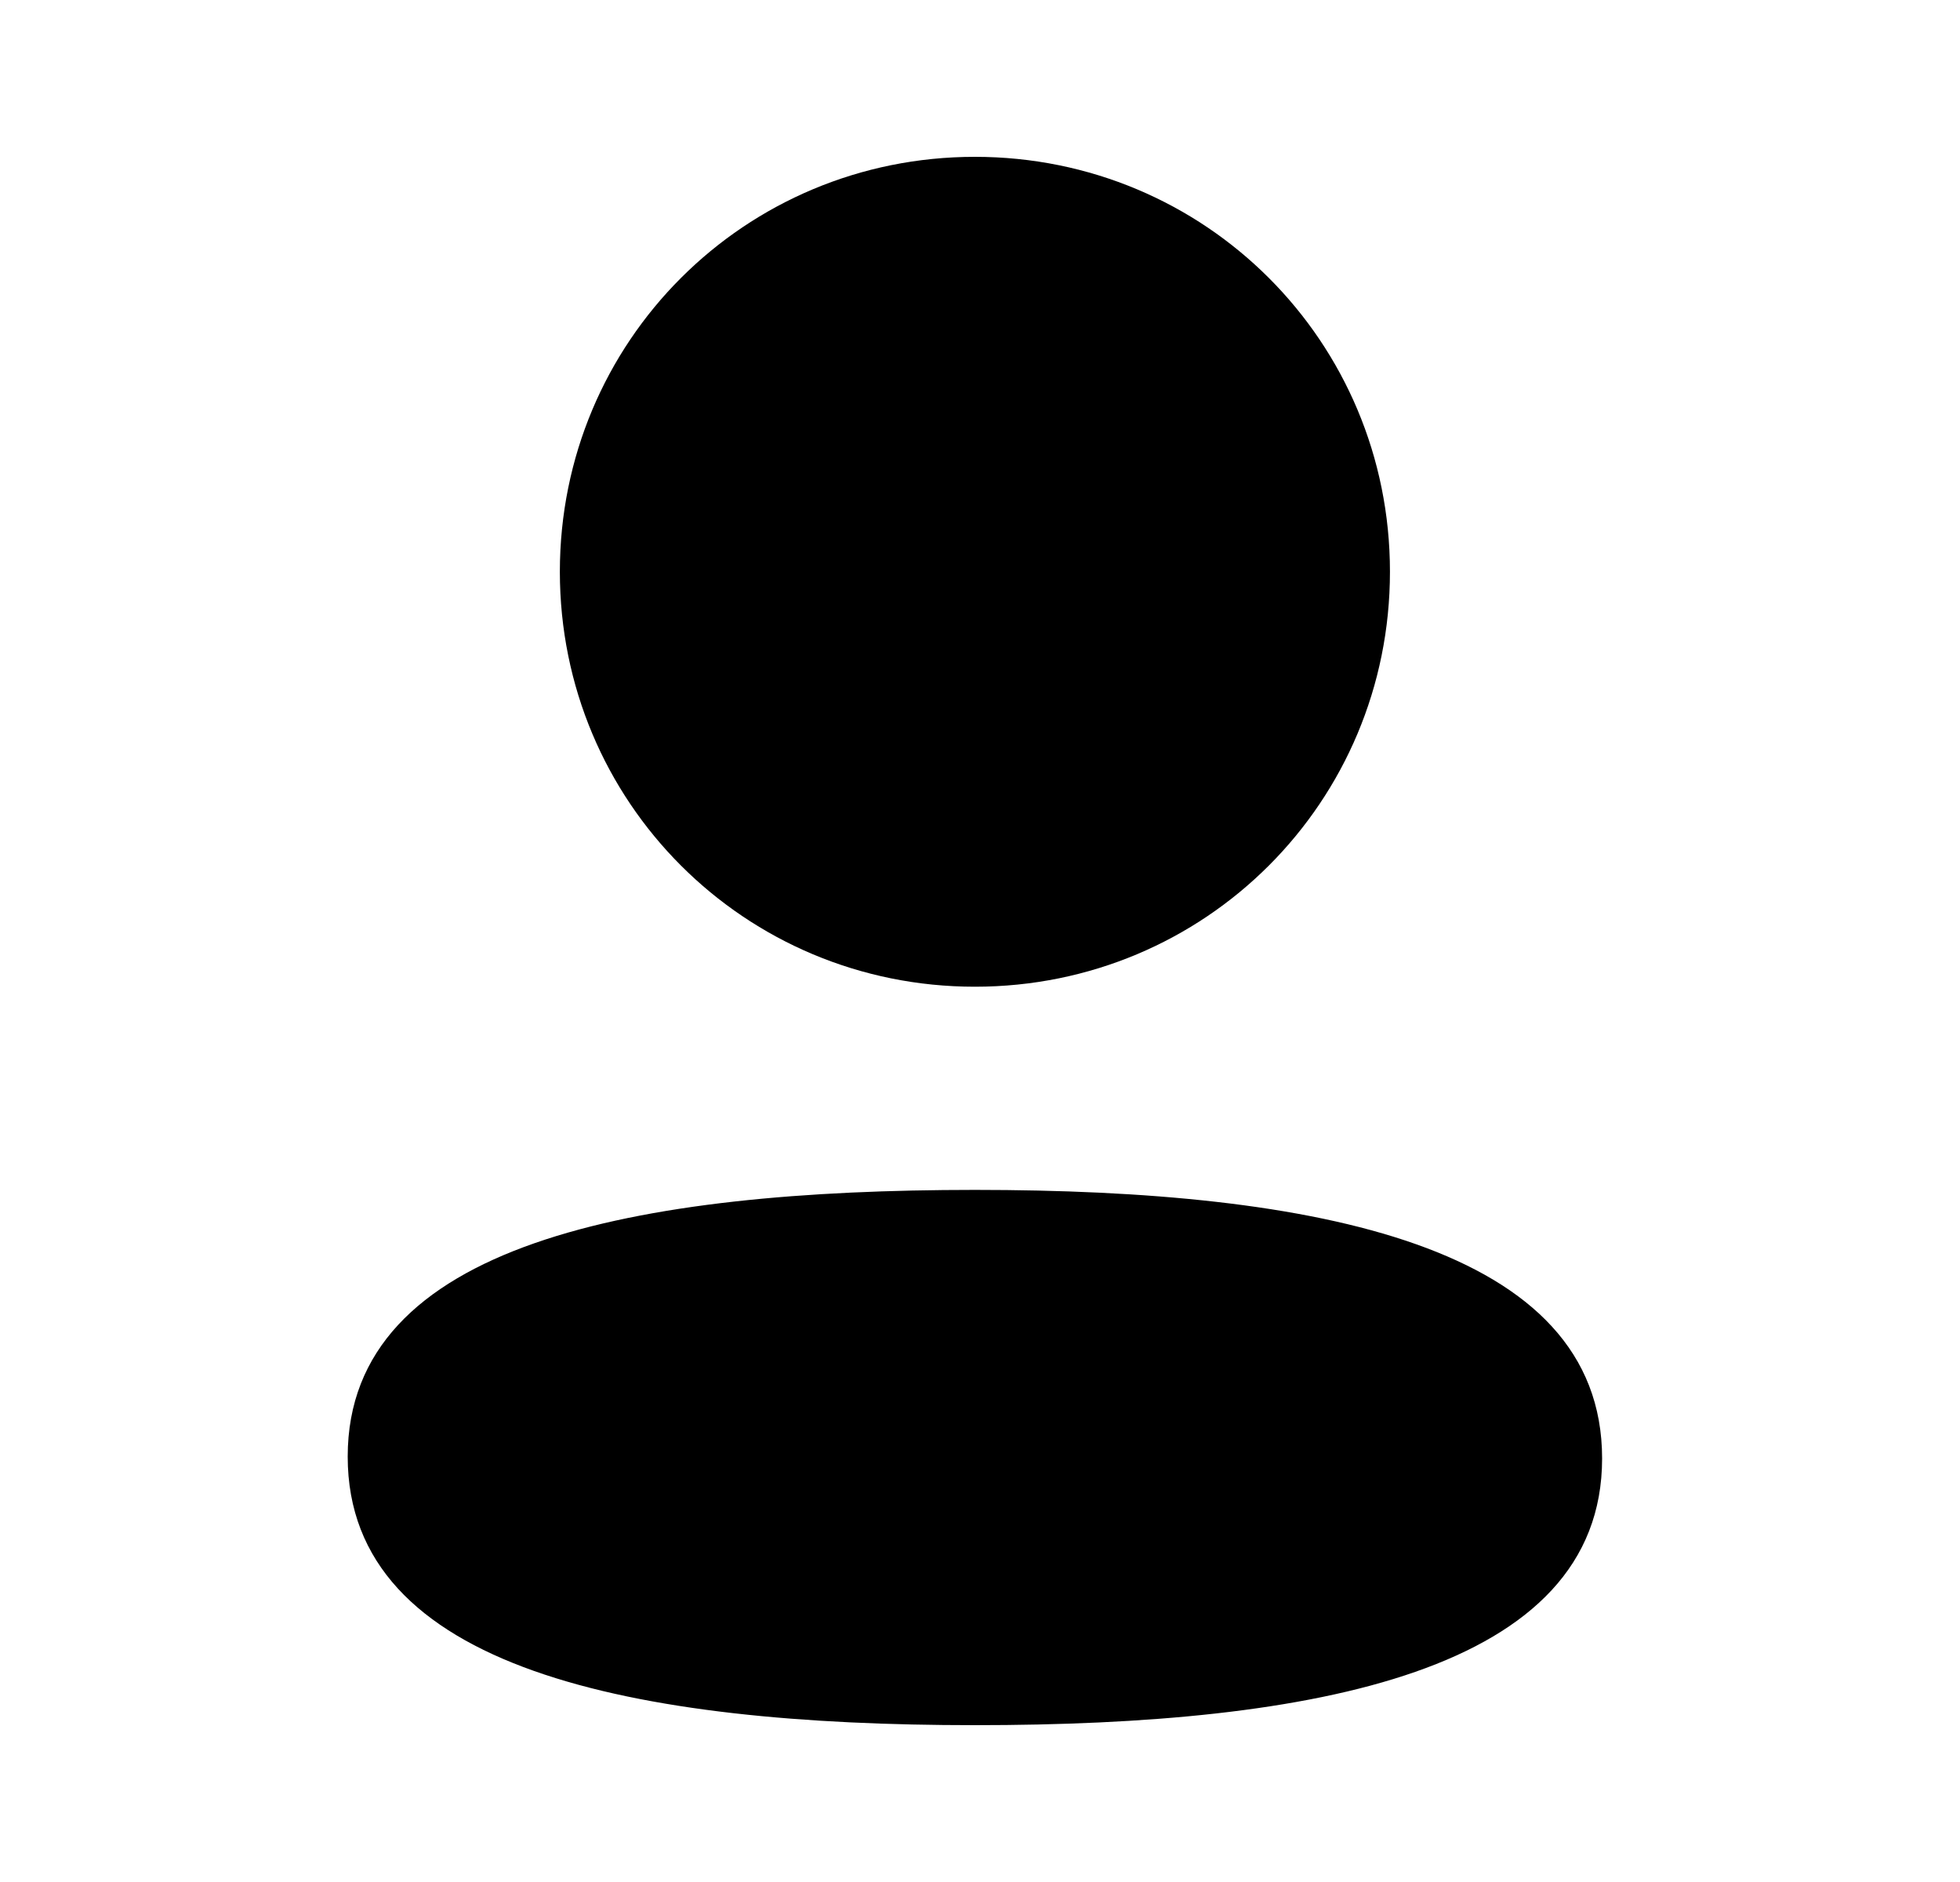
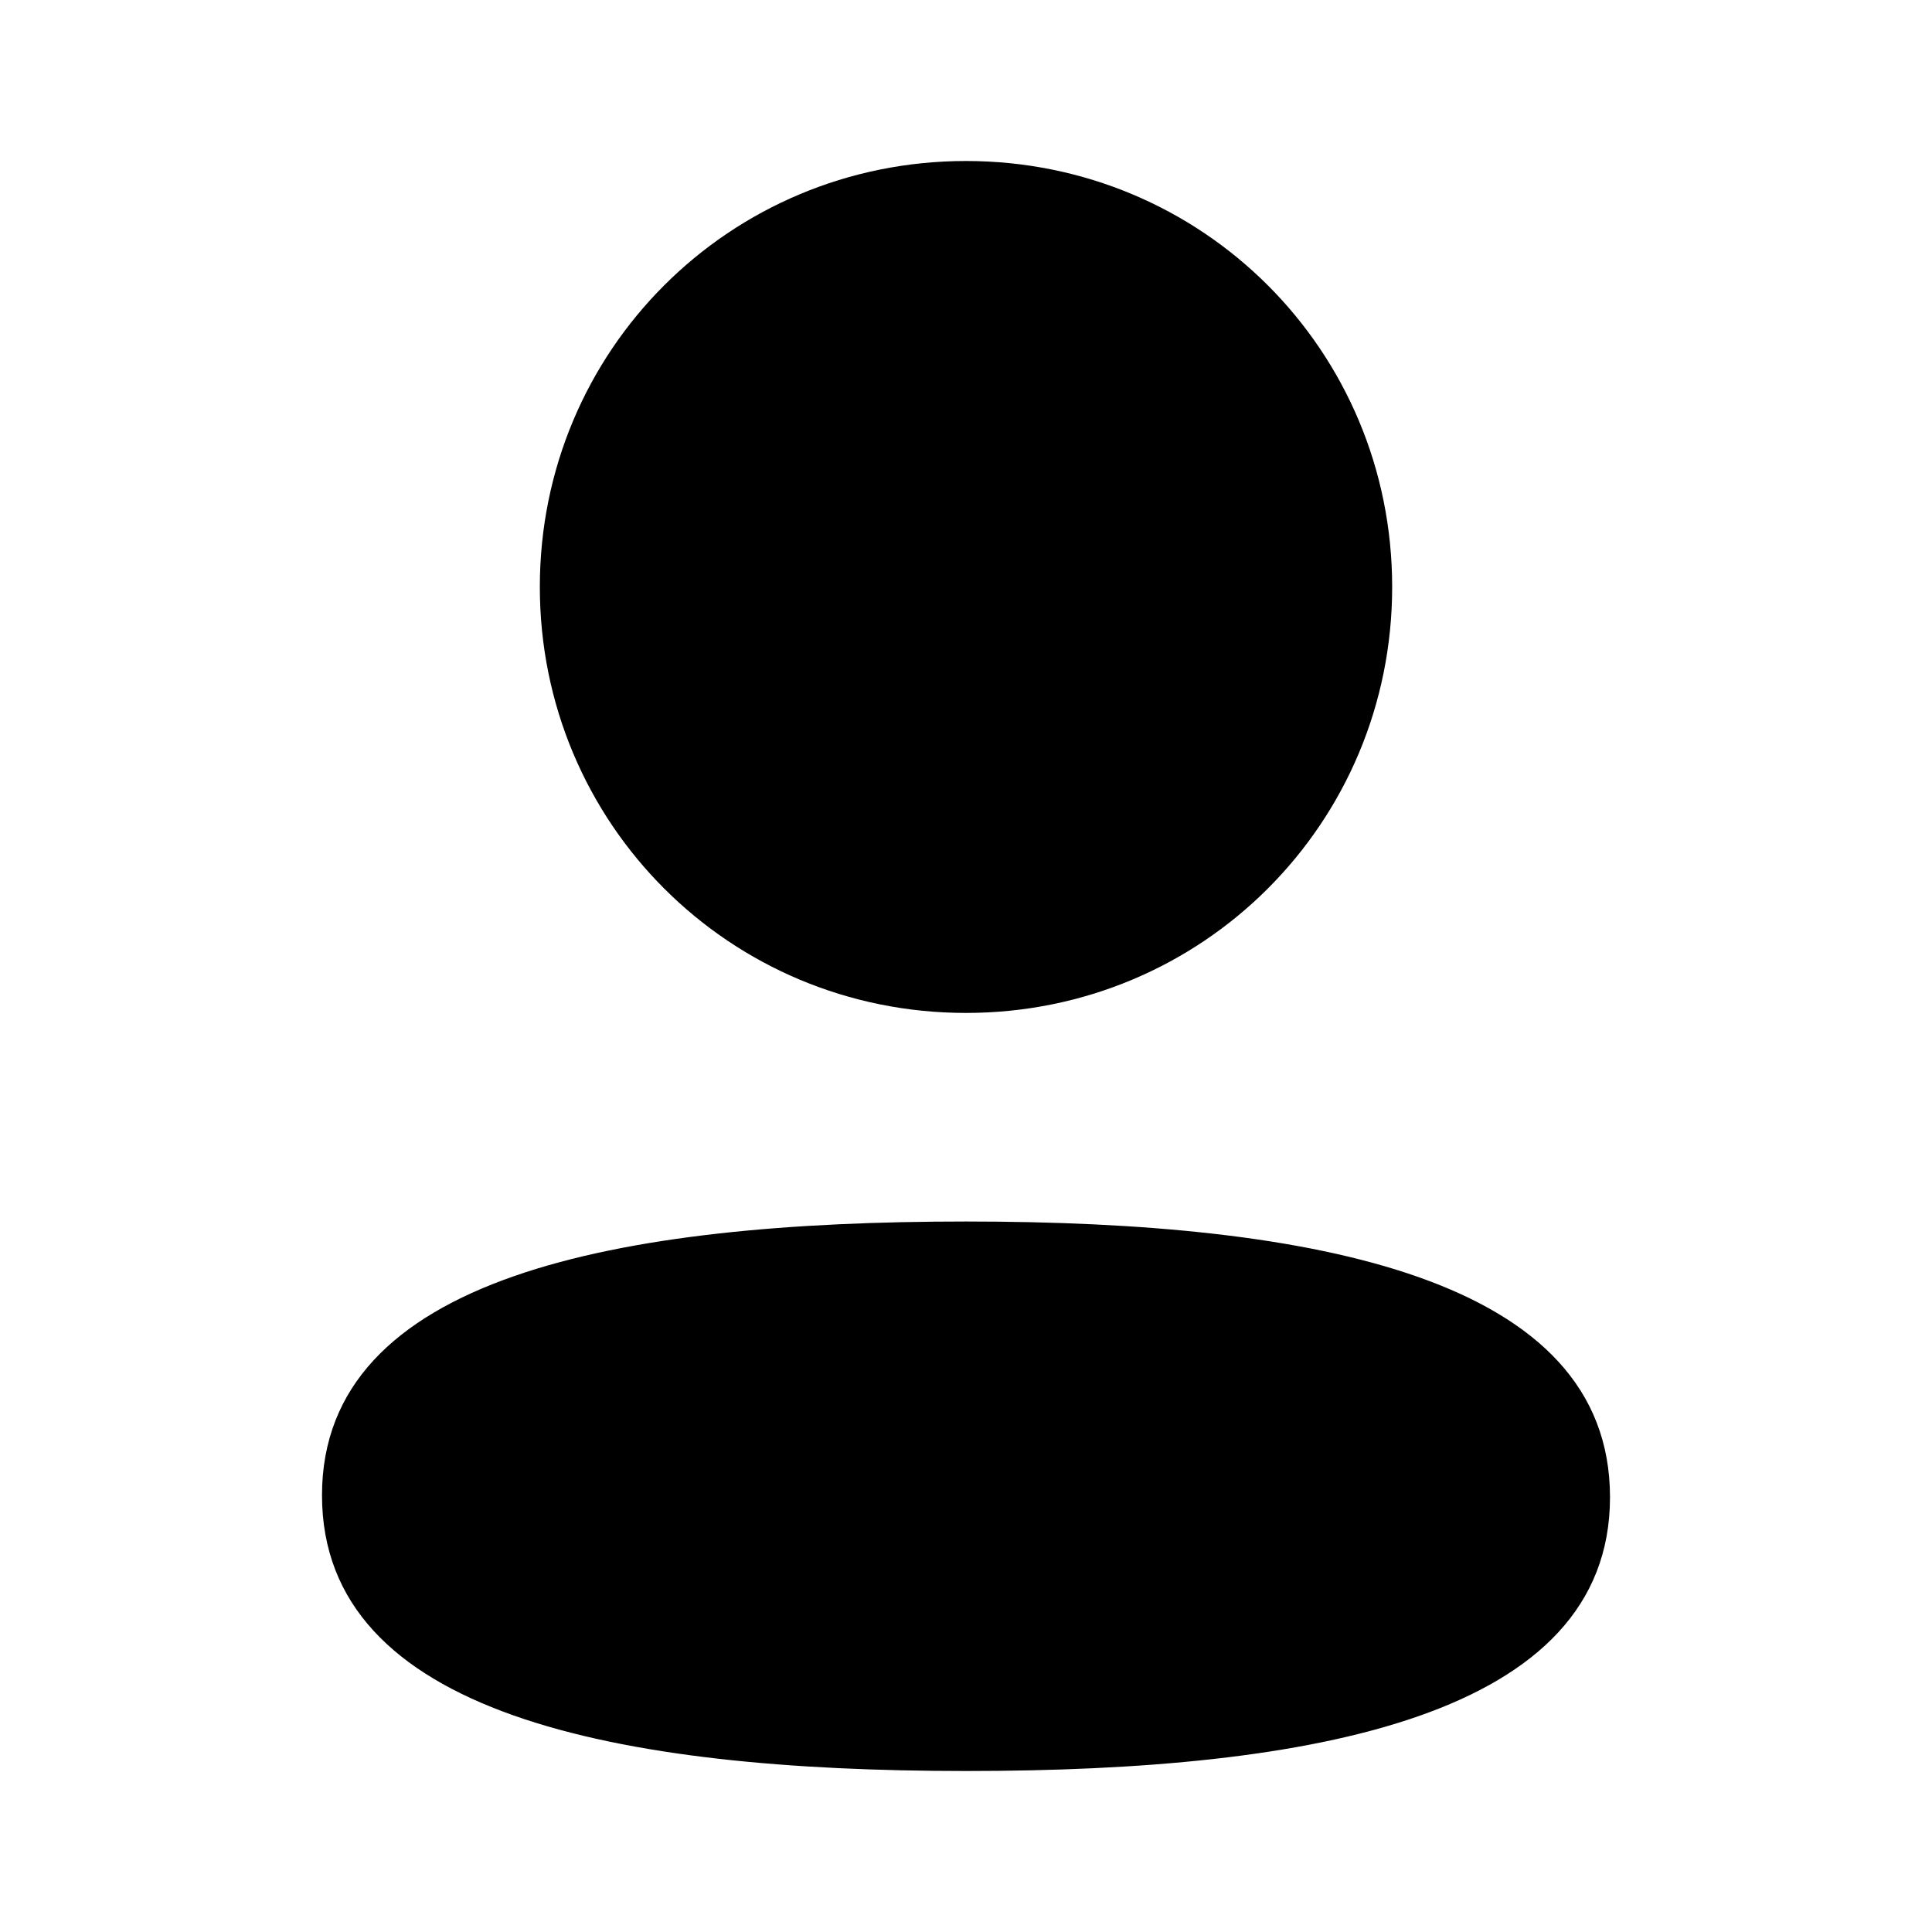
- <svg viewBox="0 0 25 24" fill="currentColor">
-   <path d="M12.435 15.174C16.773 15.174 20.435 15.879 20.435 18.599C20.435 21.32 16.75 22 12.435 22C8.098 22 4.435 21.295 4.435 18.575C4.435 15.854 8.12 15.174 12.435 15.174ZM12.435 2C15.374 2 17.729 4.354 17.729 7.291C17.729 10.228 15.374 12.583 12.435 12.583C9.497 12.583 7.141 10.228 7.141 7.291C7.141 4.354 9.497 2 12.435 2Z" fill="currentColor" />
+ <svg xmlns="http://www.w3.org/2000/svg" width="24" height="24" viewBox="0 0 24 24" fill="currentColor">
+   <path d="M12 15.174C16.338 15.174 20 15.879 20 18.599C20 21.32 16.315 22 12 22C7.662 22 4 21.295 4 18.575C4 15.854 7.685 15.174 12 15.174ZM12 2C14.939 2 17.294 4.354 17.294 7.291C17.294 10.228 14.939 12.583 12 12.583C9.062 12.583 6.706 10.228 6.706 7.291C6.706 4.354 9.062 2 12 2Z" fill="currentColor" />
</svg>
